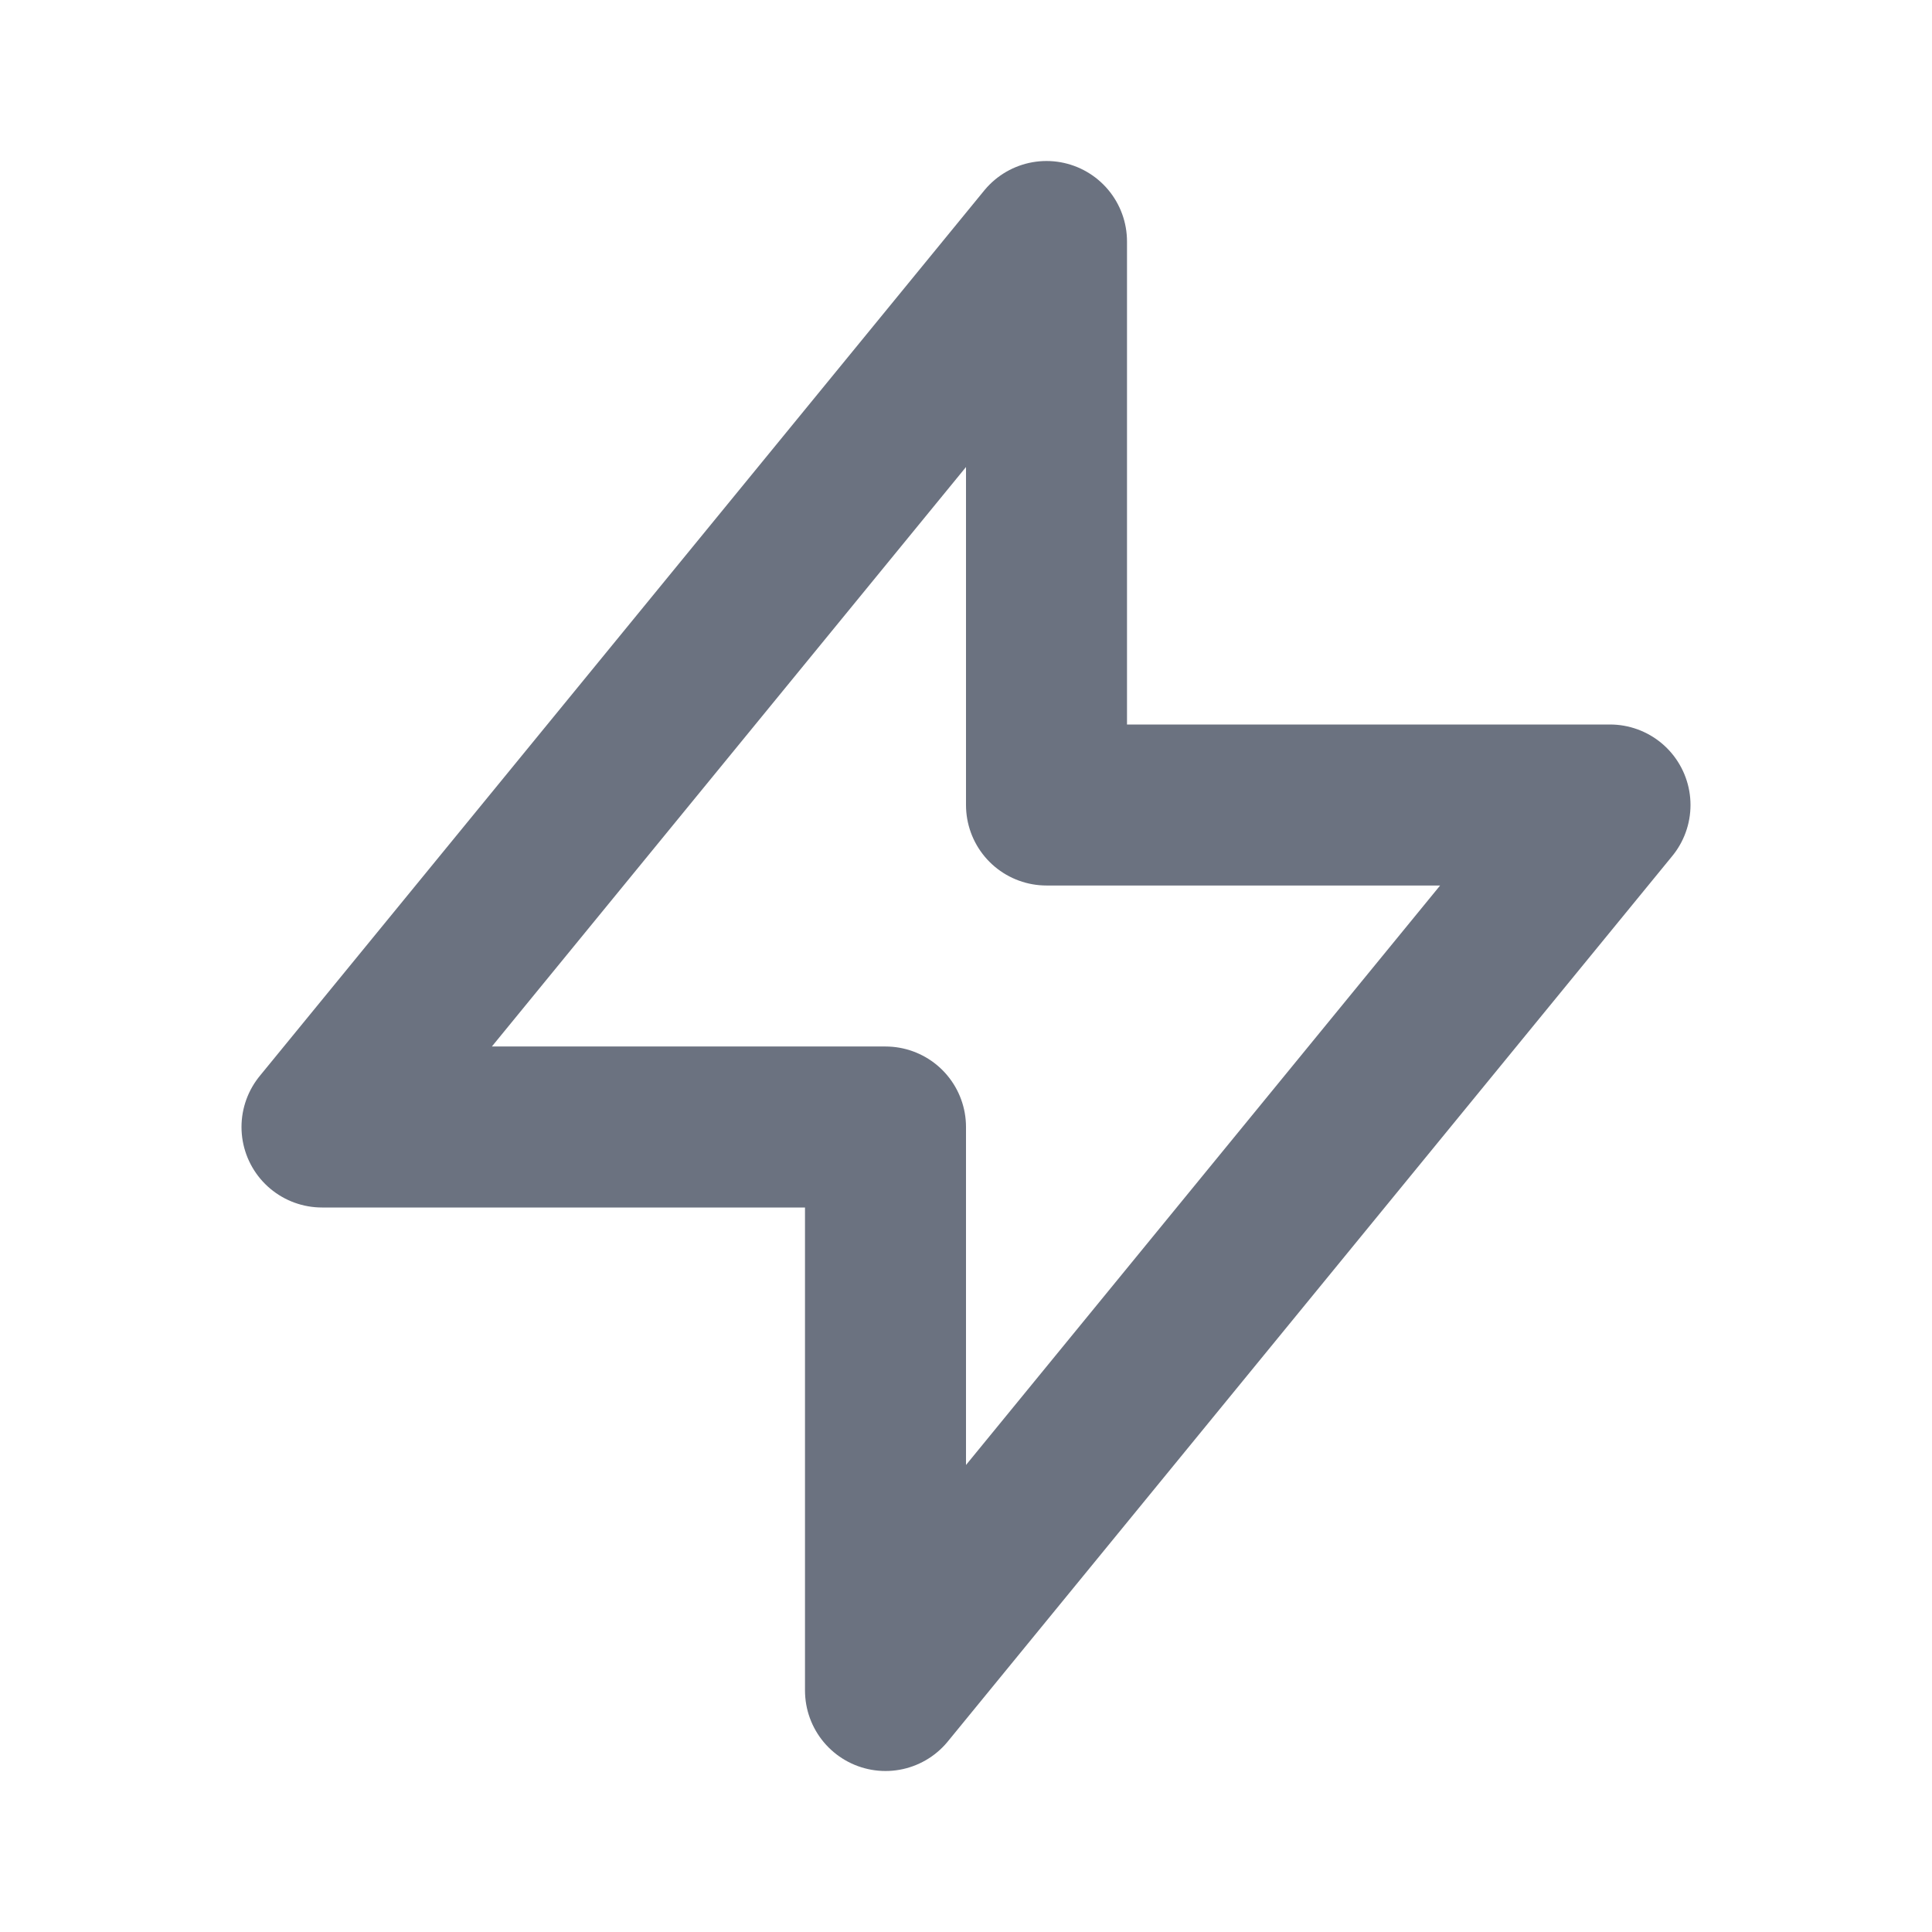
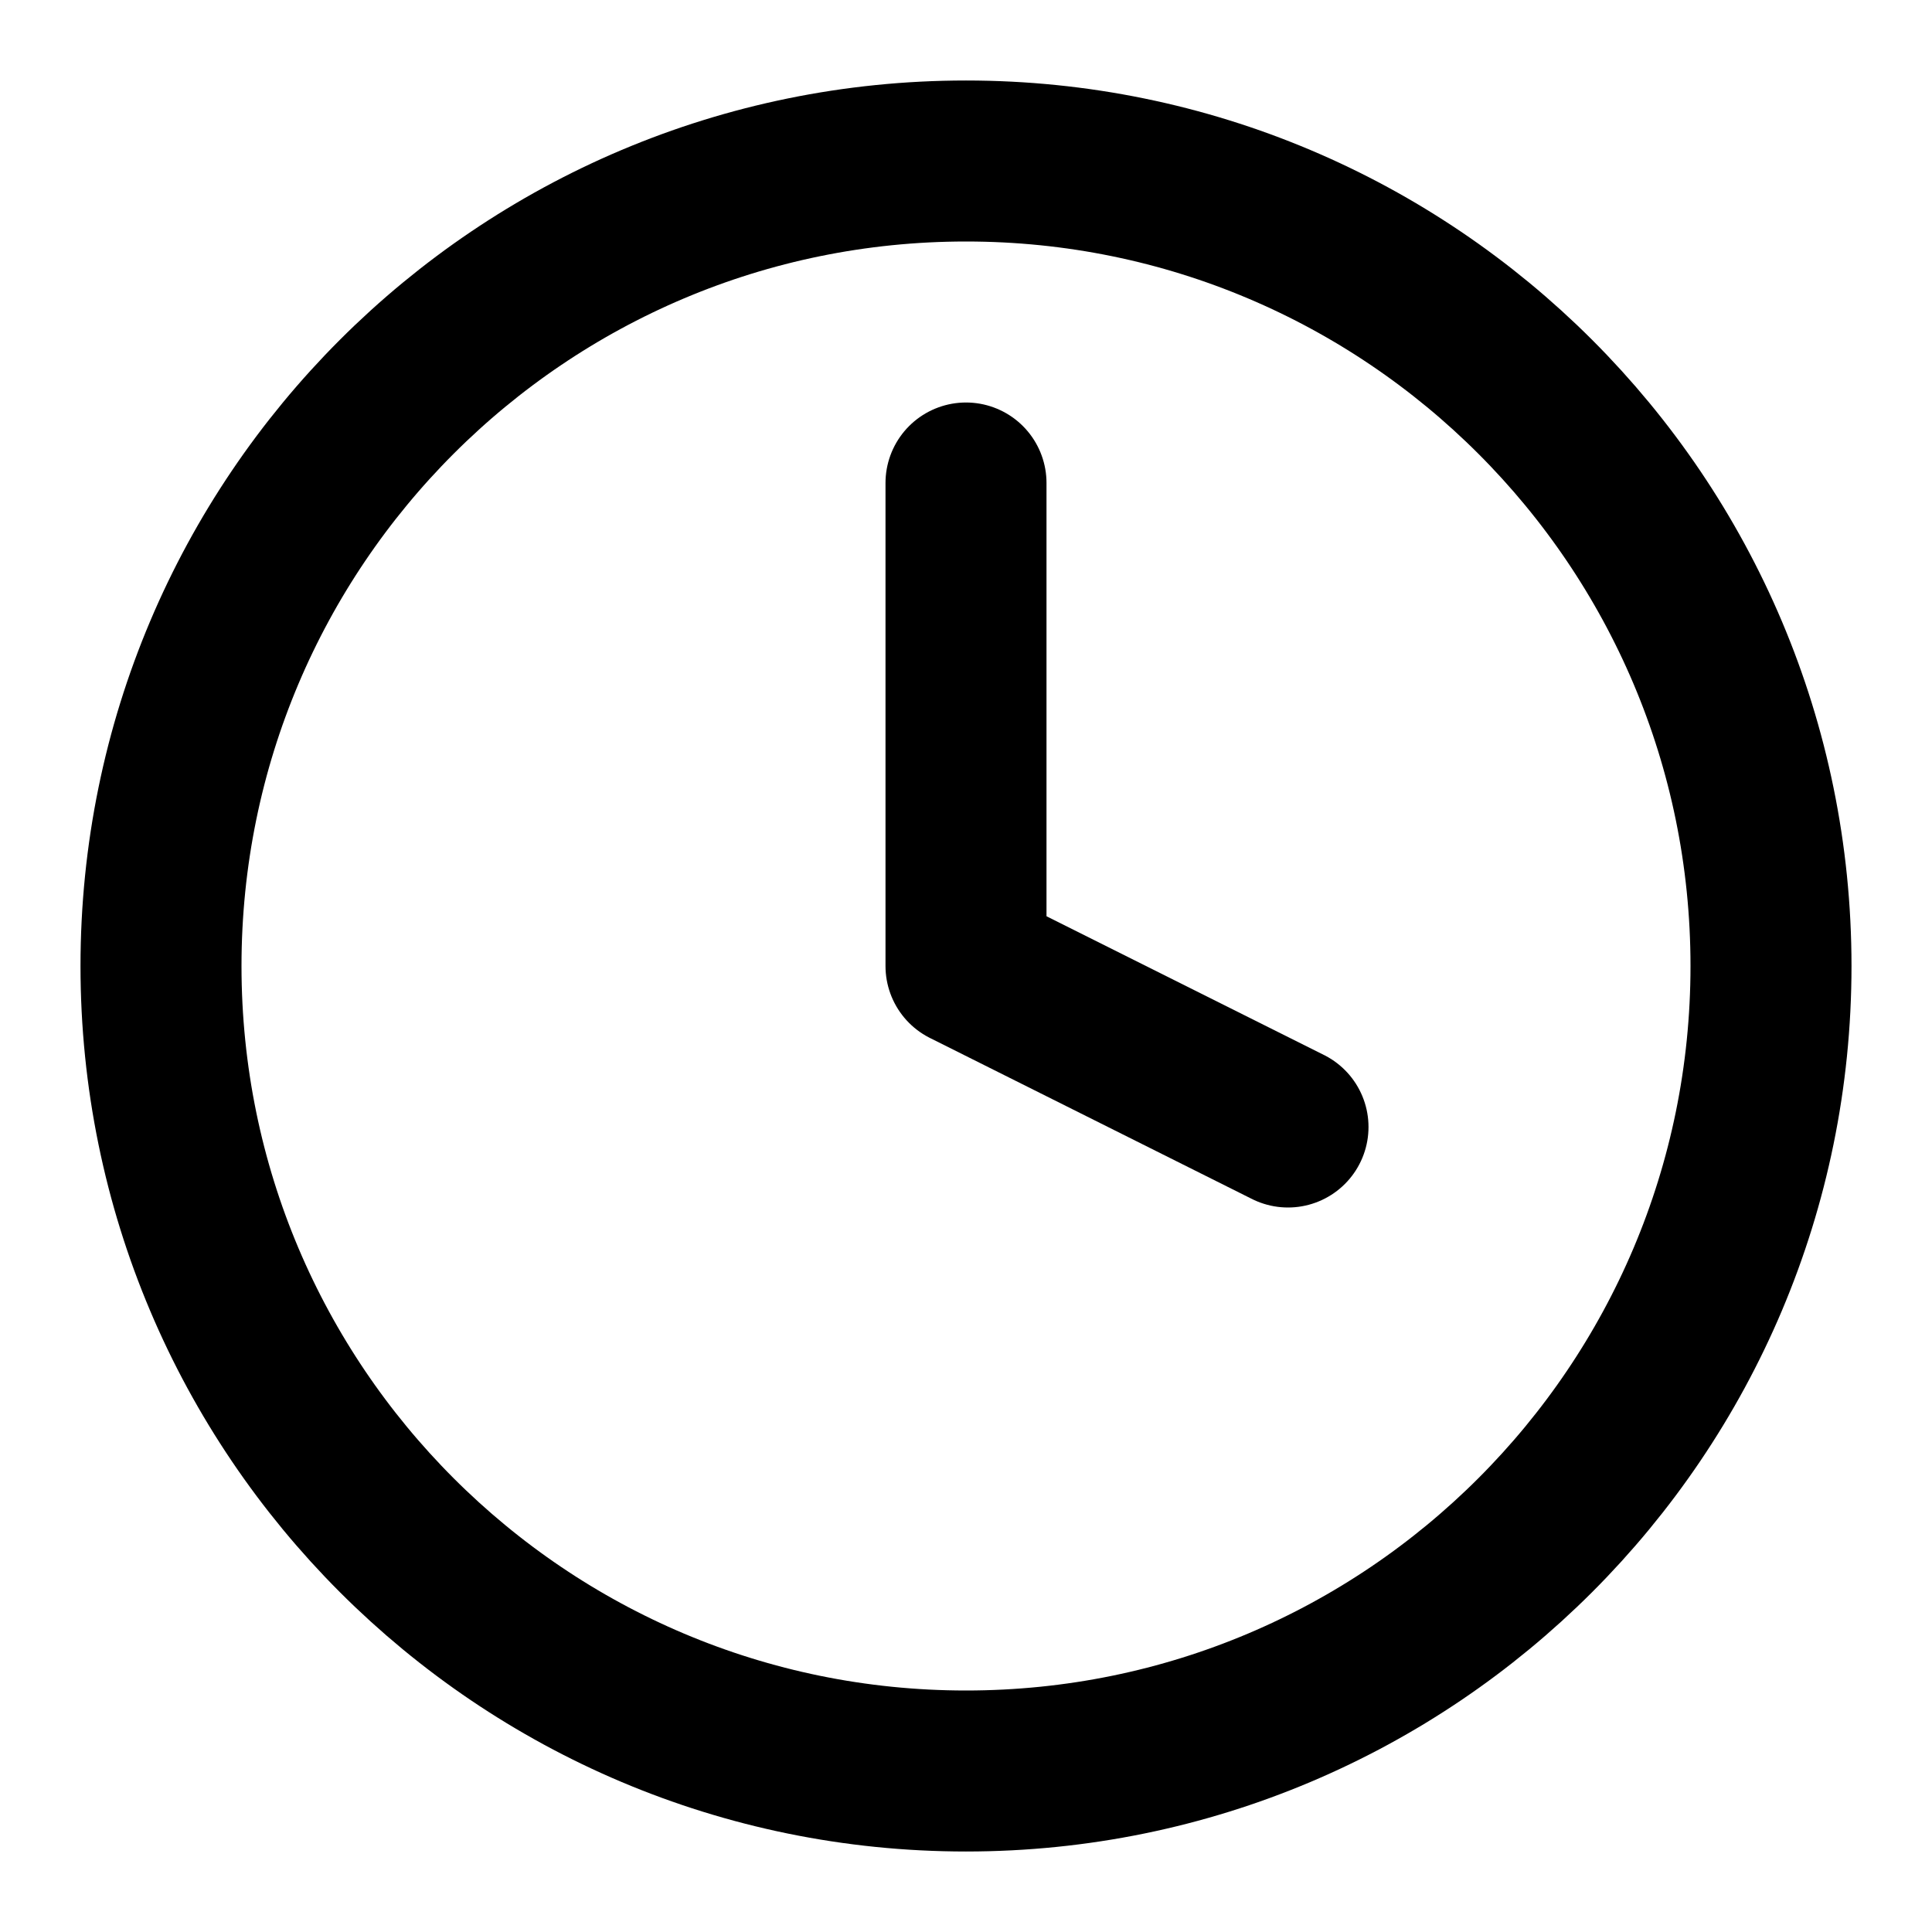
- <svg xmlns="http://www.w3.org/2000/svg" class="w-5 h-5 mr-3" fill="none" stroke="#6b7280" viewBox="0 0 24 24">
-   <path stroke-linecap="round" stroke-linejoin="round" stroke-width="2" d="M13 10V3L4 14h7v7l9-11h-7z" />
+ <svg xmlns="http://www.w3.org/2000/svg" viewBox="0 0 24 24" fill="none" stroke="currentColor" stroke-width="2" stroke-linecap="round" stroke-linejoin="round">
+   <circle cx="12" cy="12" r="10" />
+   <polyline points="12,6 12,12 16,14" />
</svg>
